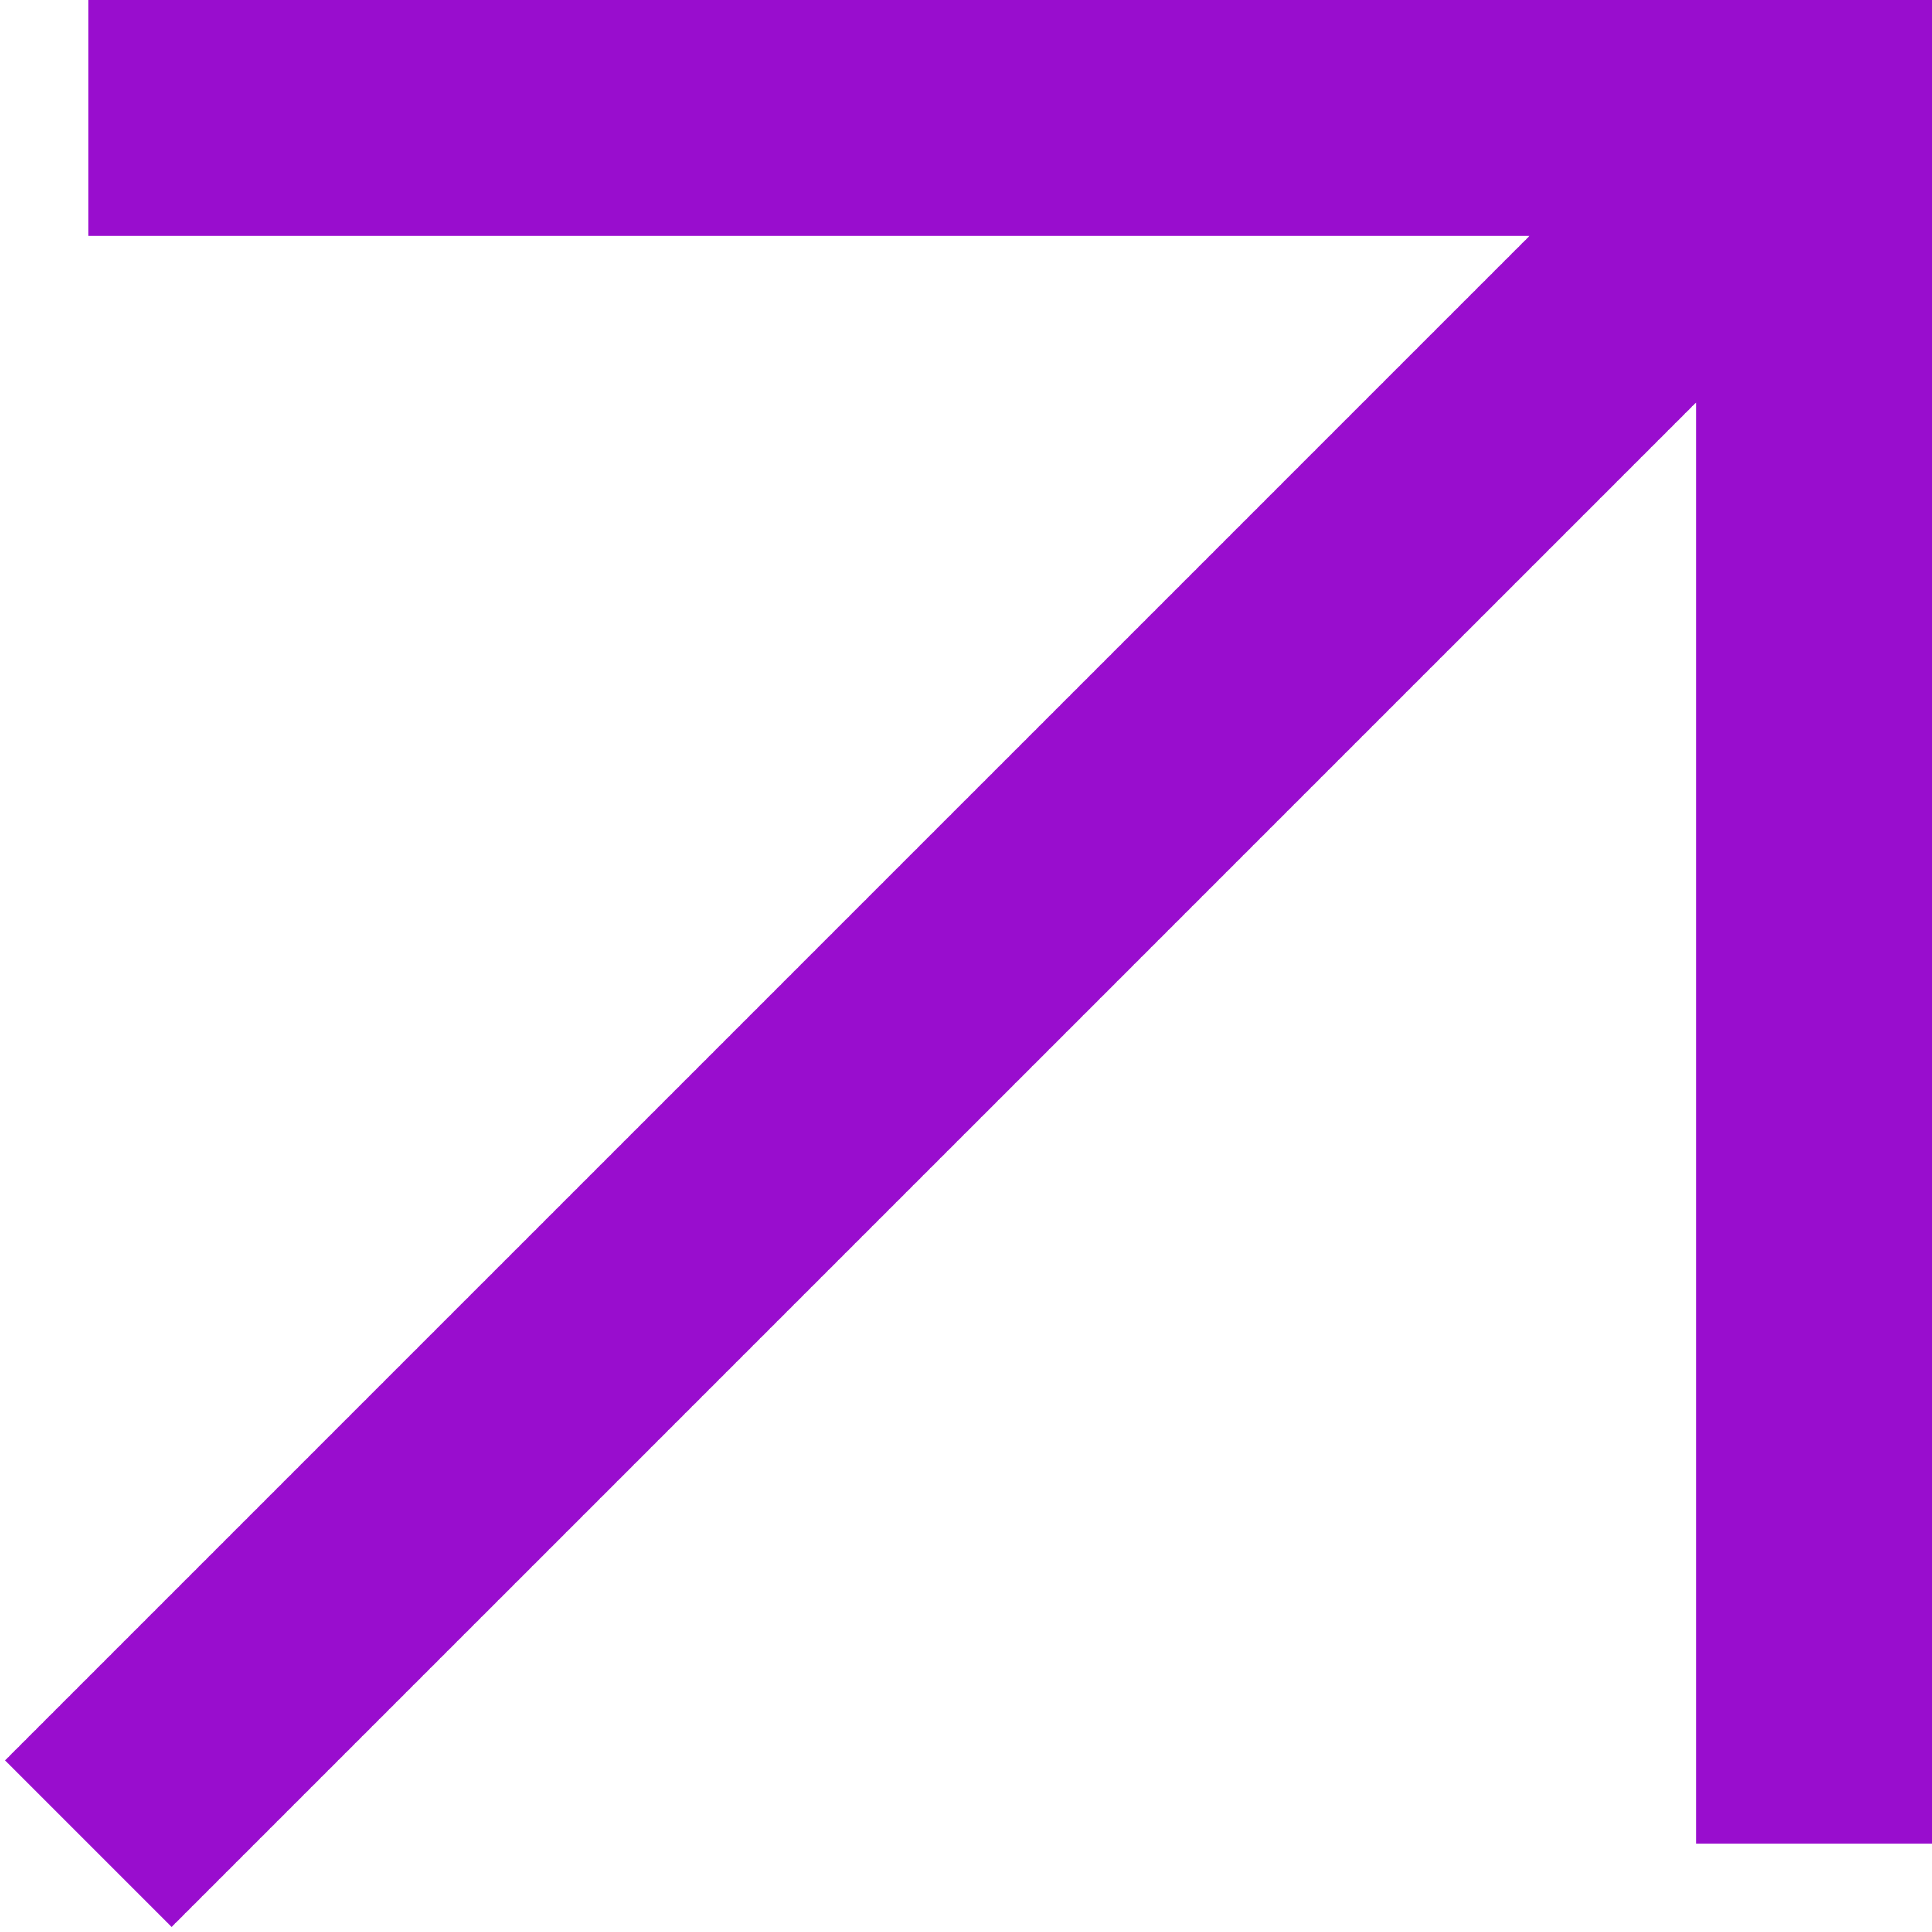
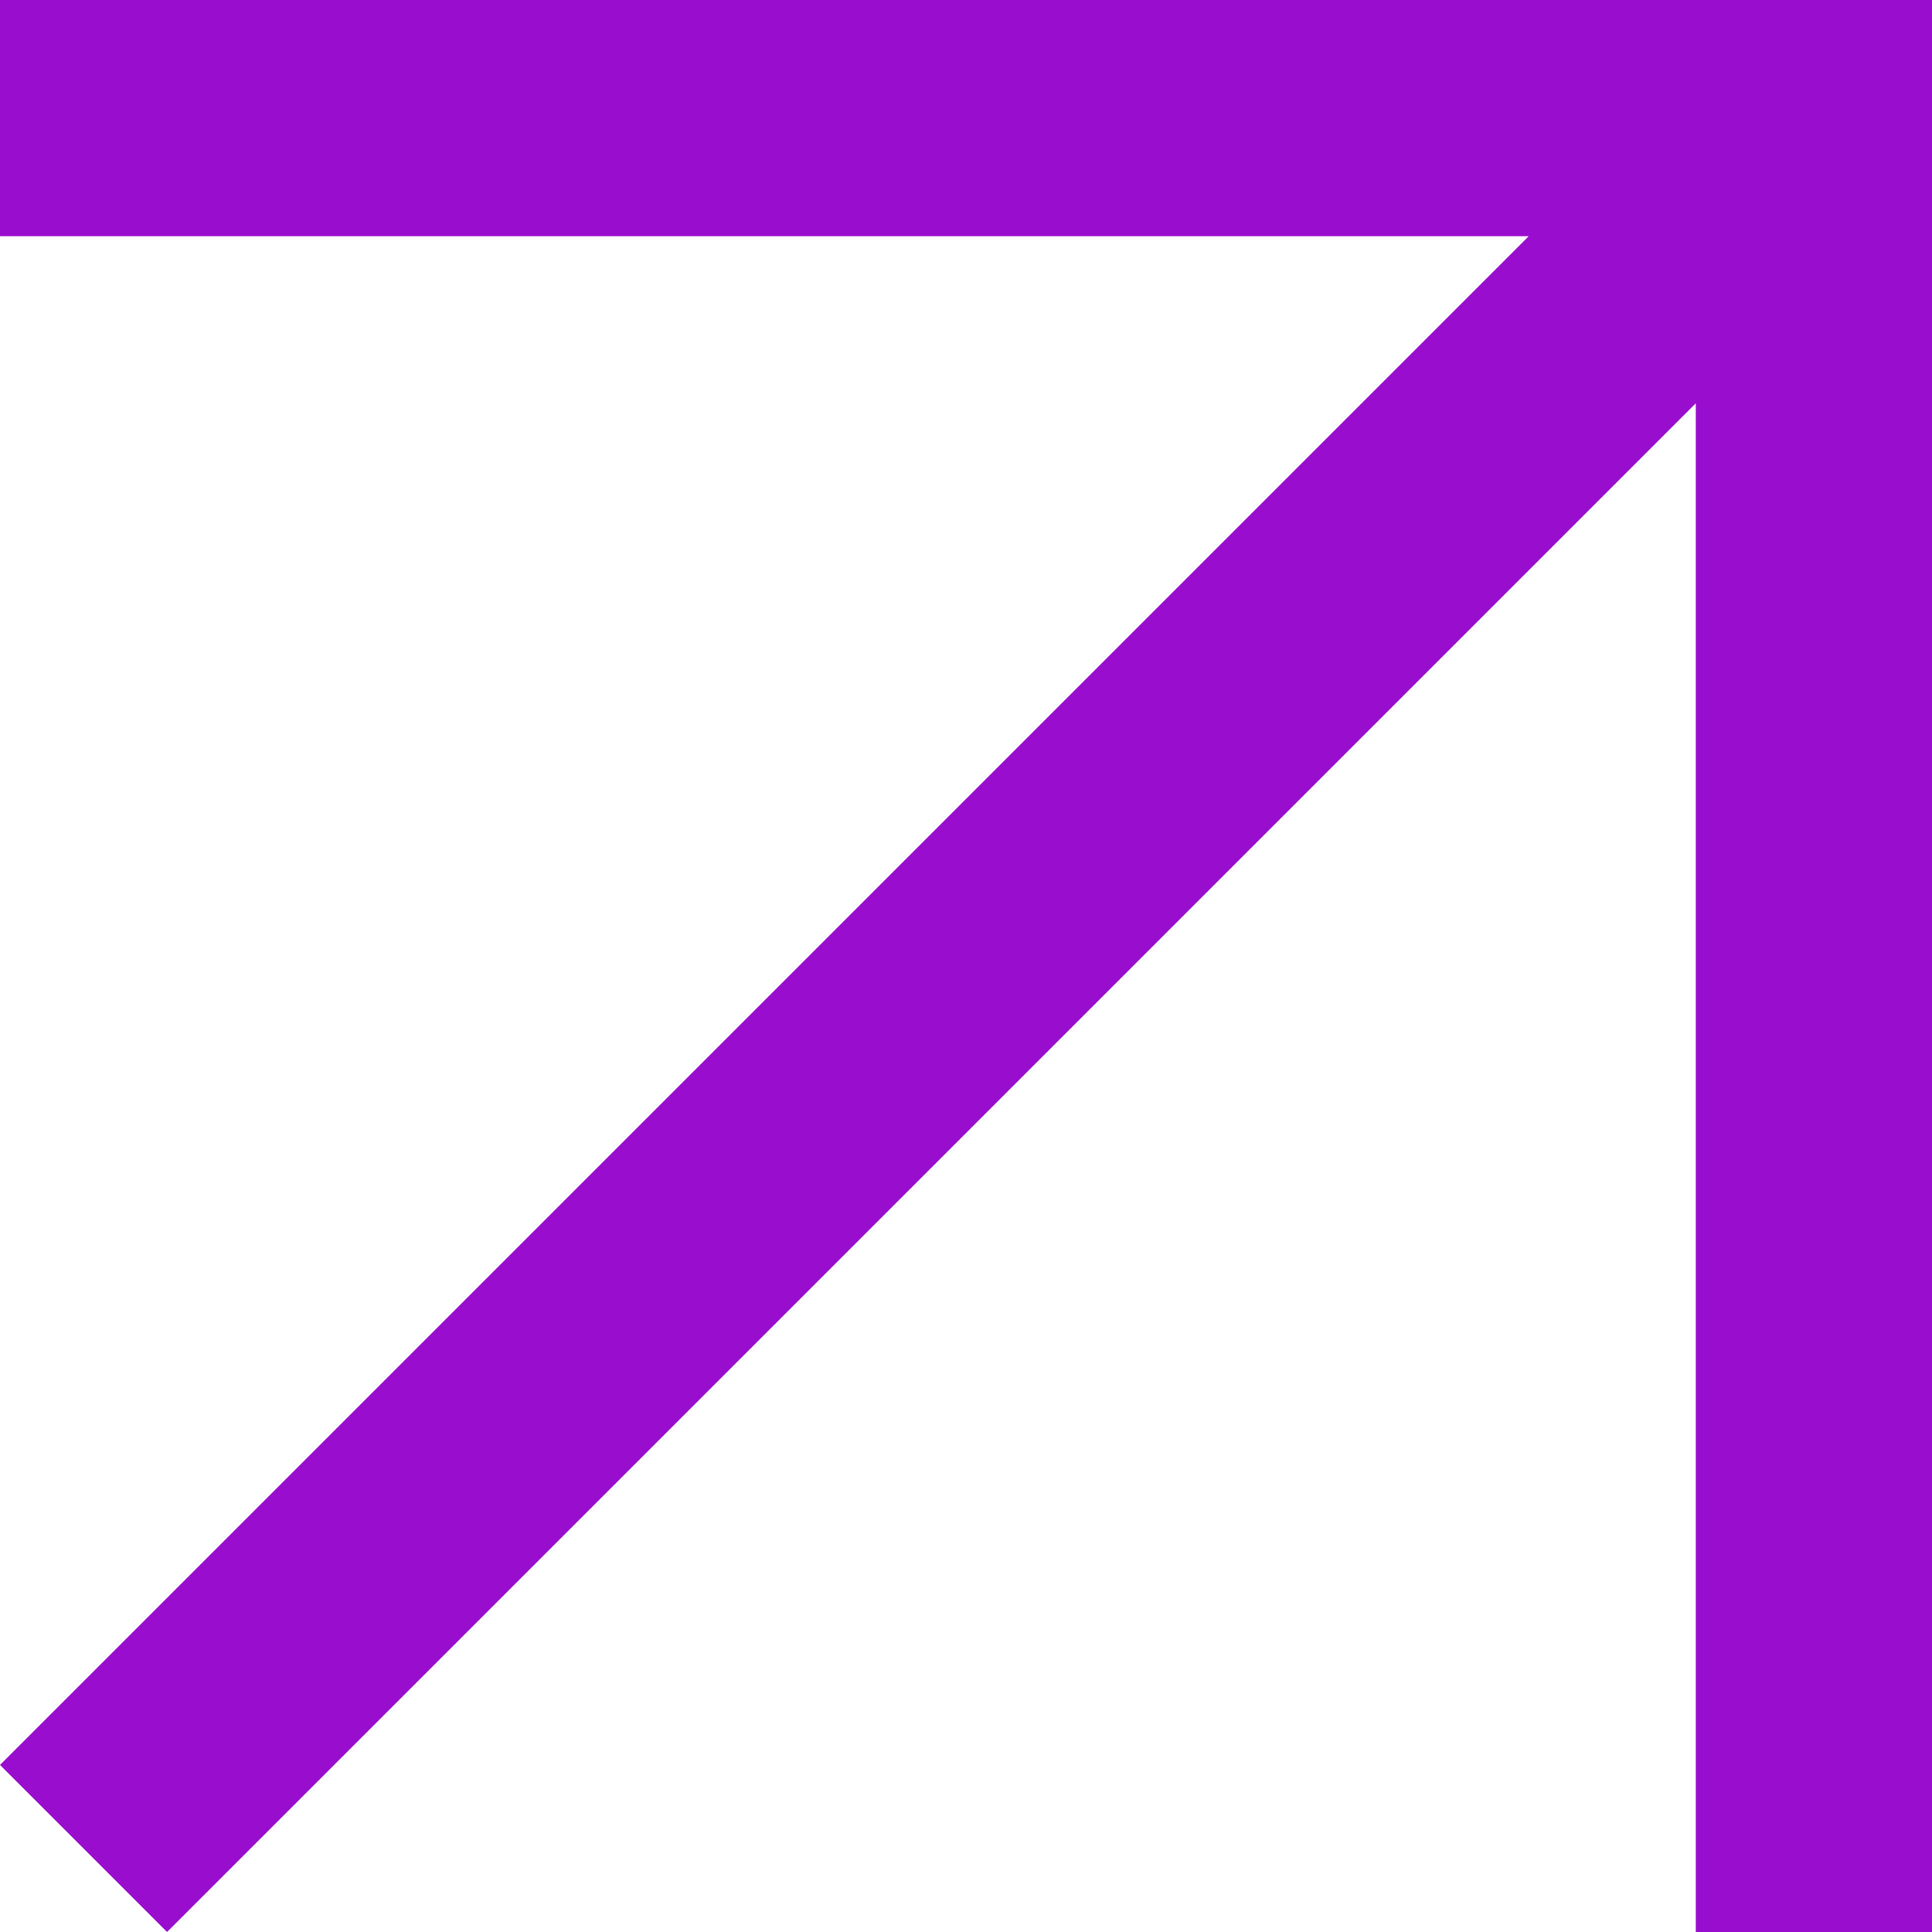
- <svg xmlns="http://www.w3.org/2000/svg" width="328" height="328" viewBox="0 0 328 328" fill="none">
-   <path fill-rule="evenodd" clip-rule="evenodd" d="M259.716 40H15V0H328V313H288V68.284L29.142 327.142L0.858 298.858L259.716 40Z" fill="#990DCE" />
-   <path d="M272 0H328V44H272V0Z" fill="#990DCE" />
+ <svg xmlns="http://www.w3.org/2000/svg" width="336" height="336" viewBox="0 0 336 336" fill="none">
+   <path fill-rule="evenodd" clip-rule="evenodd" d="M265.867 41.083L0 41.083L0 0L336 0L336 336H294.917L294.917 70.133L29.05 336L0 306.95L265.867 41.083Z" fill="#990DCE" />
+   <path d="M278.484 0L336 0V45.191L278.484 45.191V0Z" fill="#990DCE" />
</svg>
